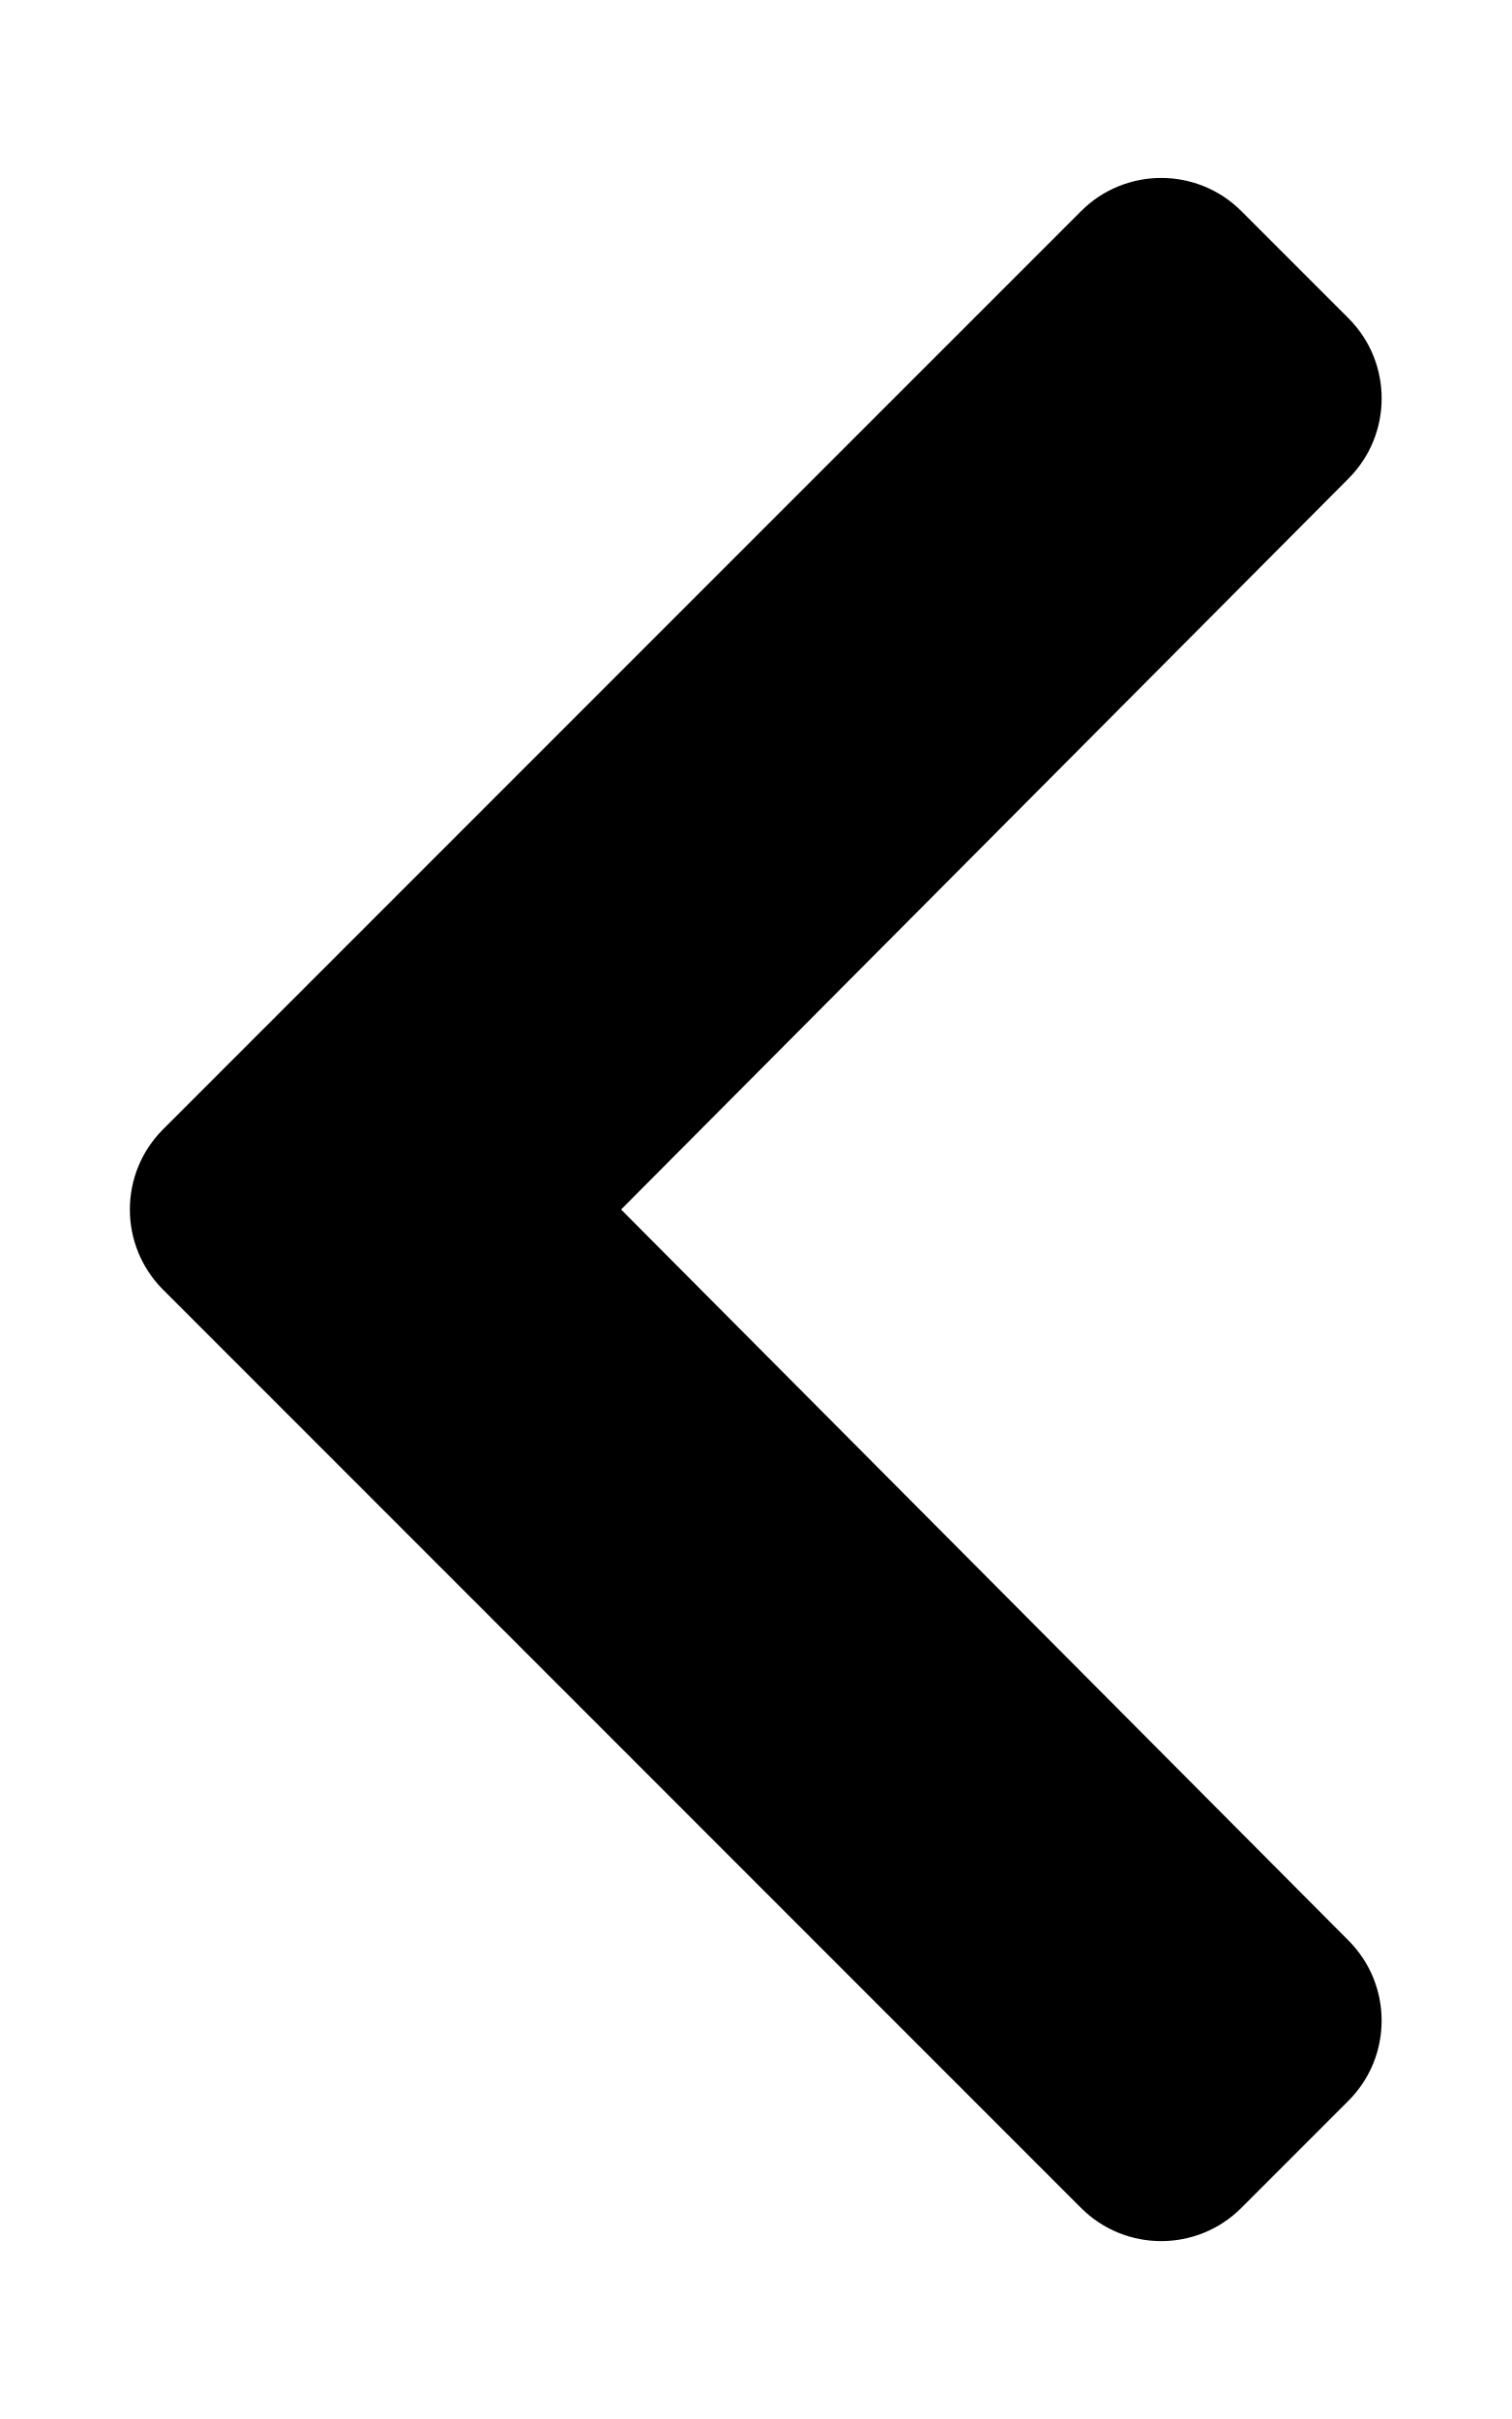
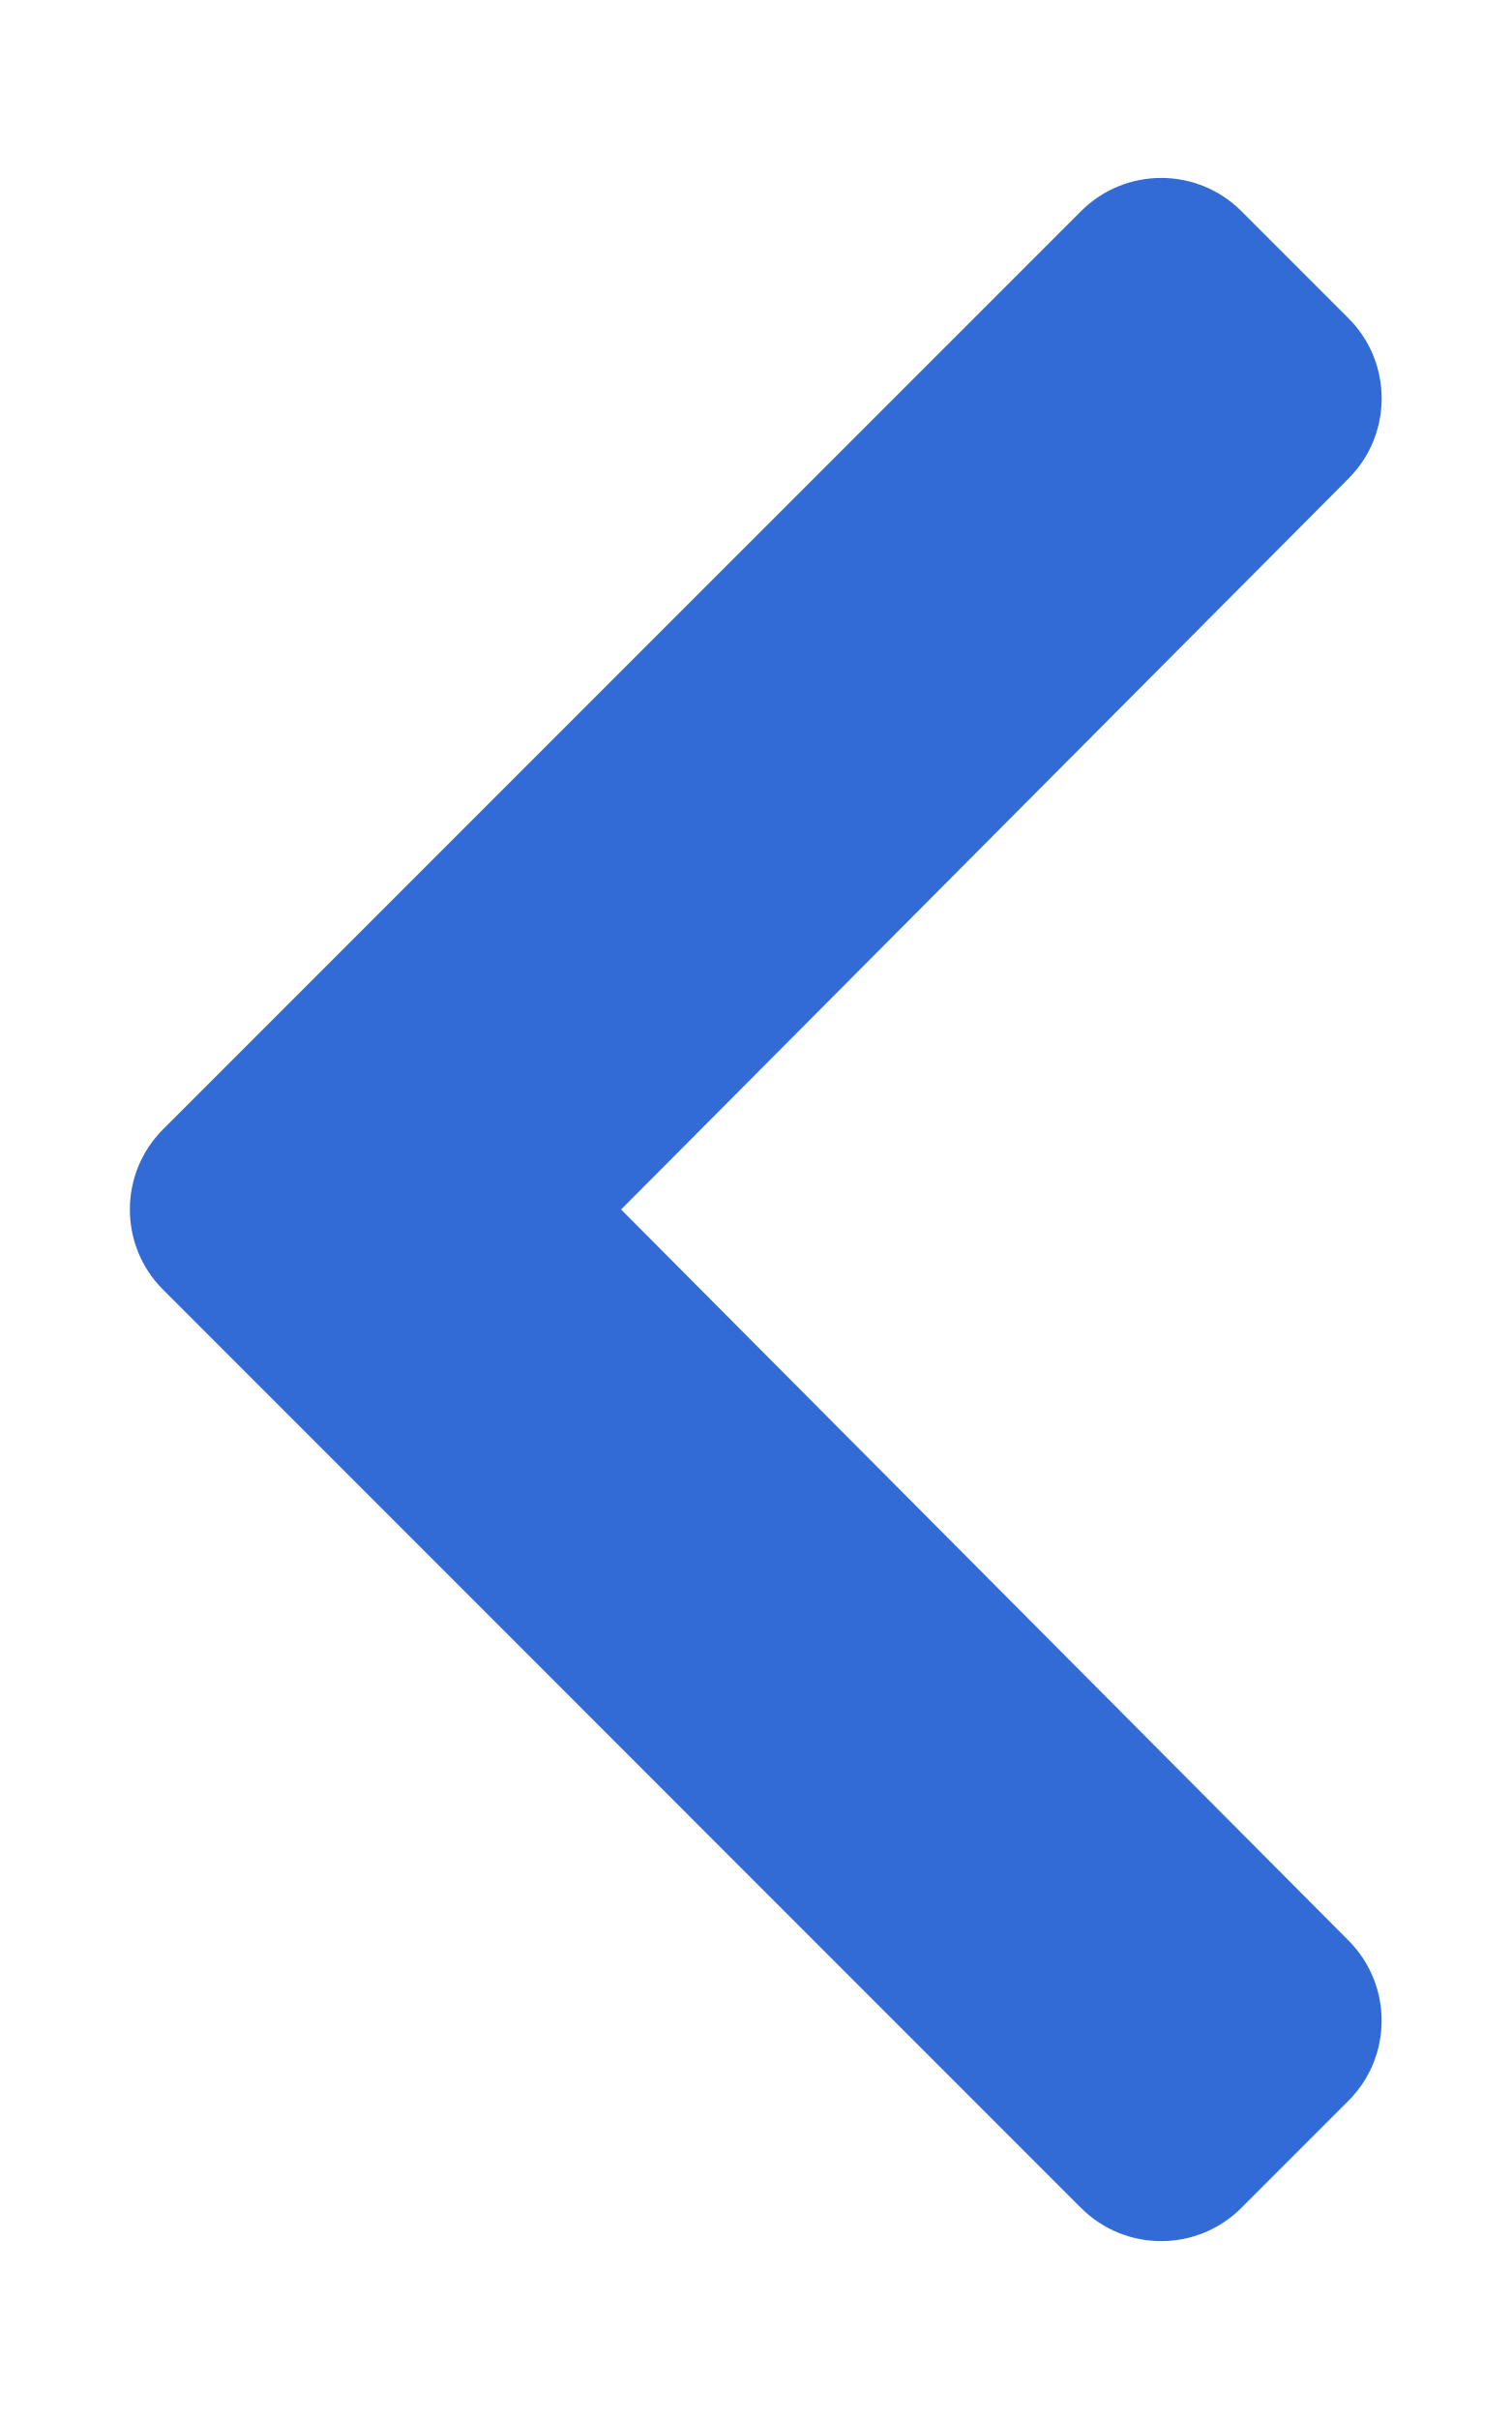
<svg xmlns="http://www.w3.org/2000/svg" viewBox="0 0 320 512">
-   <path d="M34.52 239.03L228.87 44.69c9.37-9.37 24.57-9.37 33.94 0l22.67 22.67c9.36 9.36 9.37 24.52.04 33.9L131.49 256l154.02 154.75c9.34 9.38 9.32 24.54-.04 33.9l-22.67 22.67c-9.37 9.37-24.57 9.37-33.94 0L34.52 272.97c-9.37-9.37-9.37-24.57 0-33.94z" />
+   <path fill="#326BD5" d="M34.52 239.03L228.87 44.69c9.37-9.37 24.57-9.37 33.94 0l22.67 22.67c9.36 9.36 9.37 24.52.04 33.9L131.49 256l154.02 154.75c9.34 9.38 9.32 24.54-.04 33.9l-22.67 22.67c-9.37 9.37-24.57 9.37-33.94 0L34.52 272.97c-9.37-9.37-9.37-24.57 0-33.94z" />
</svg>
